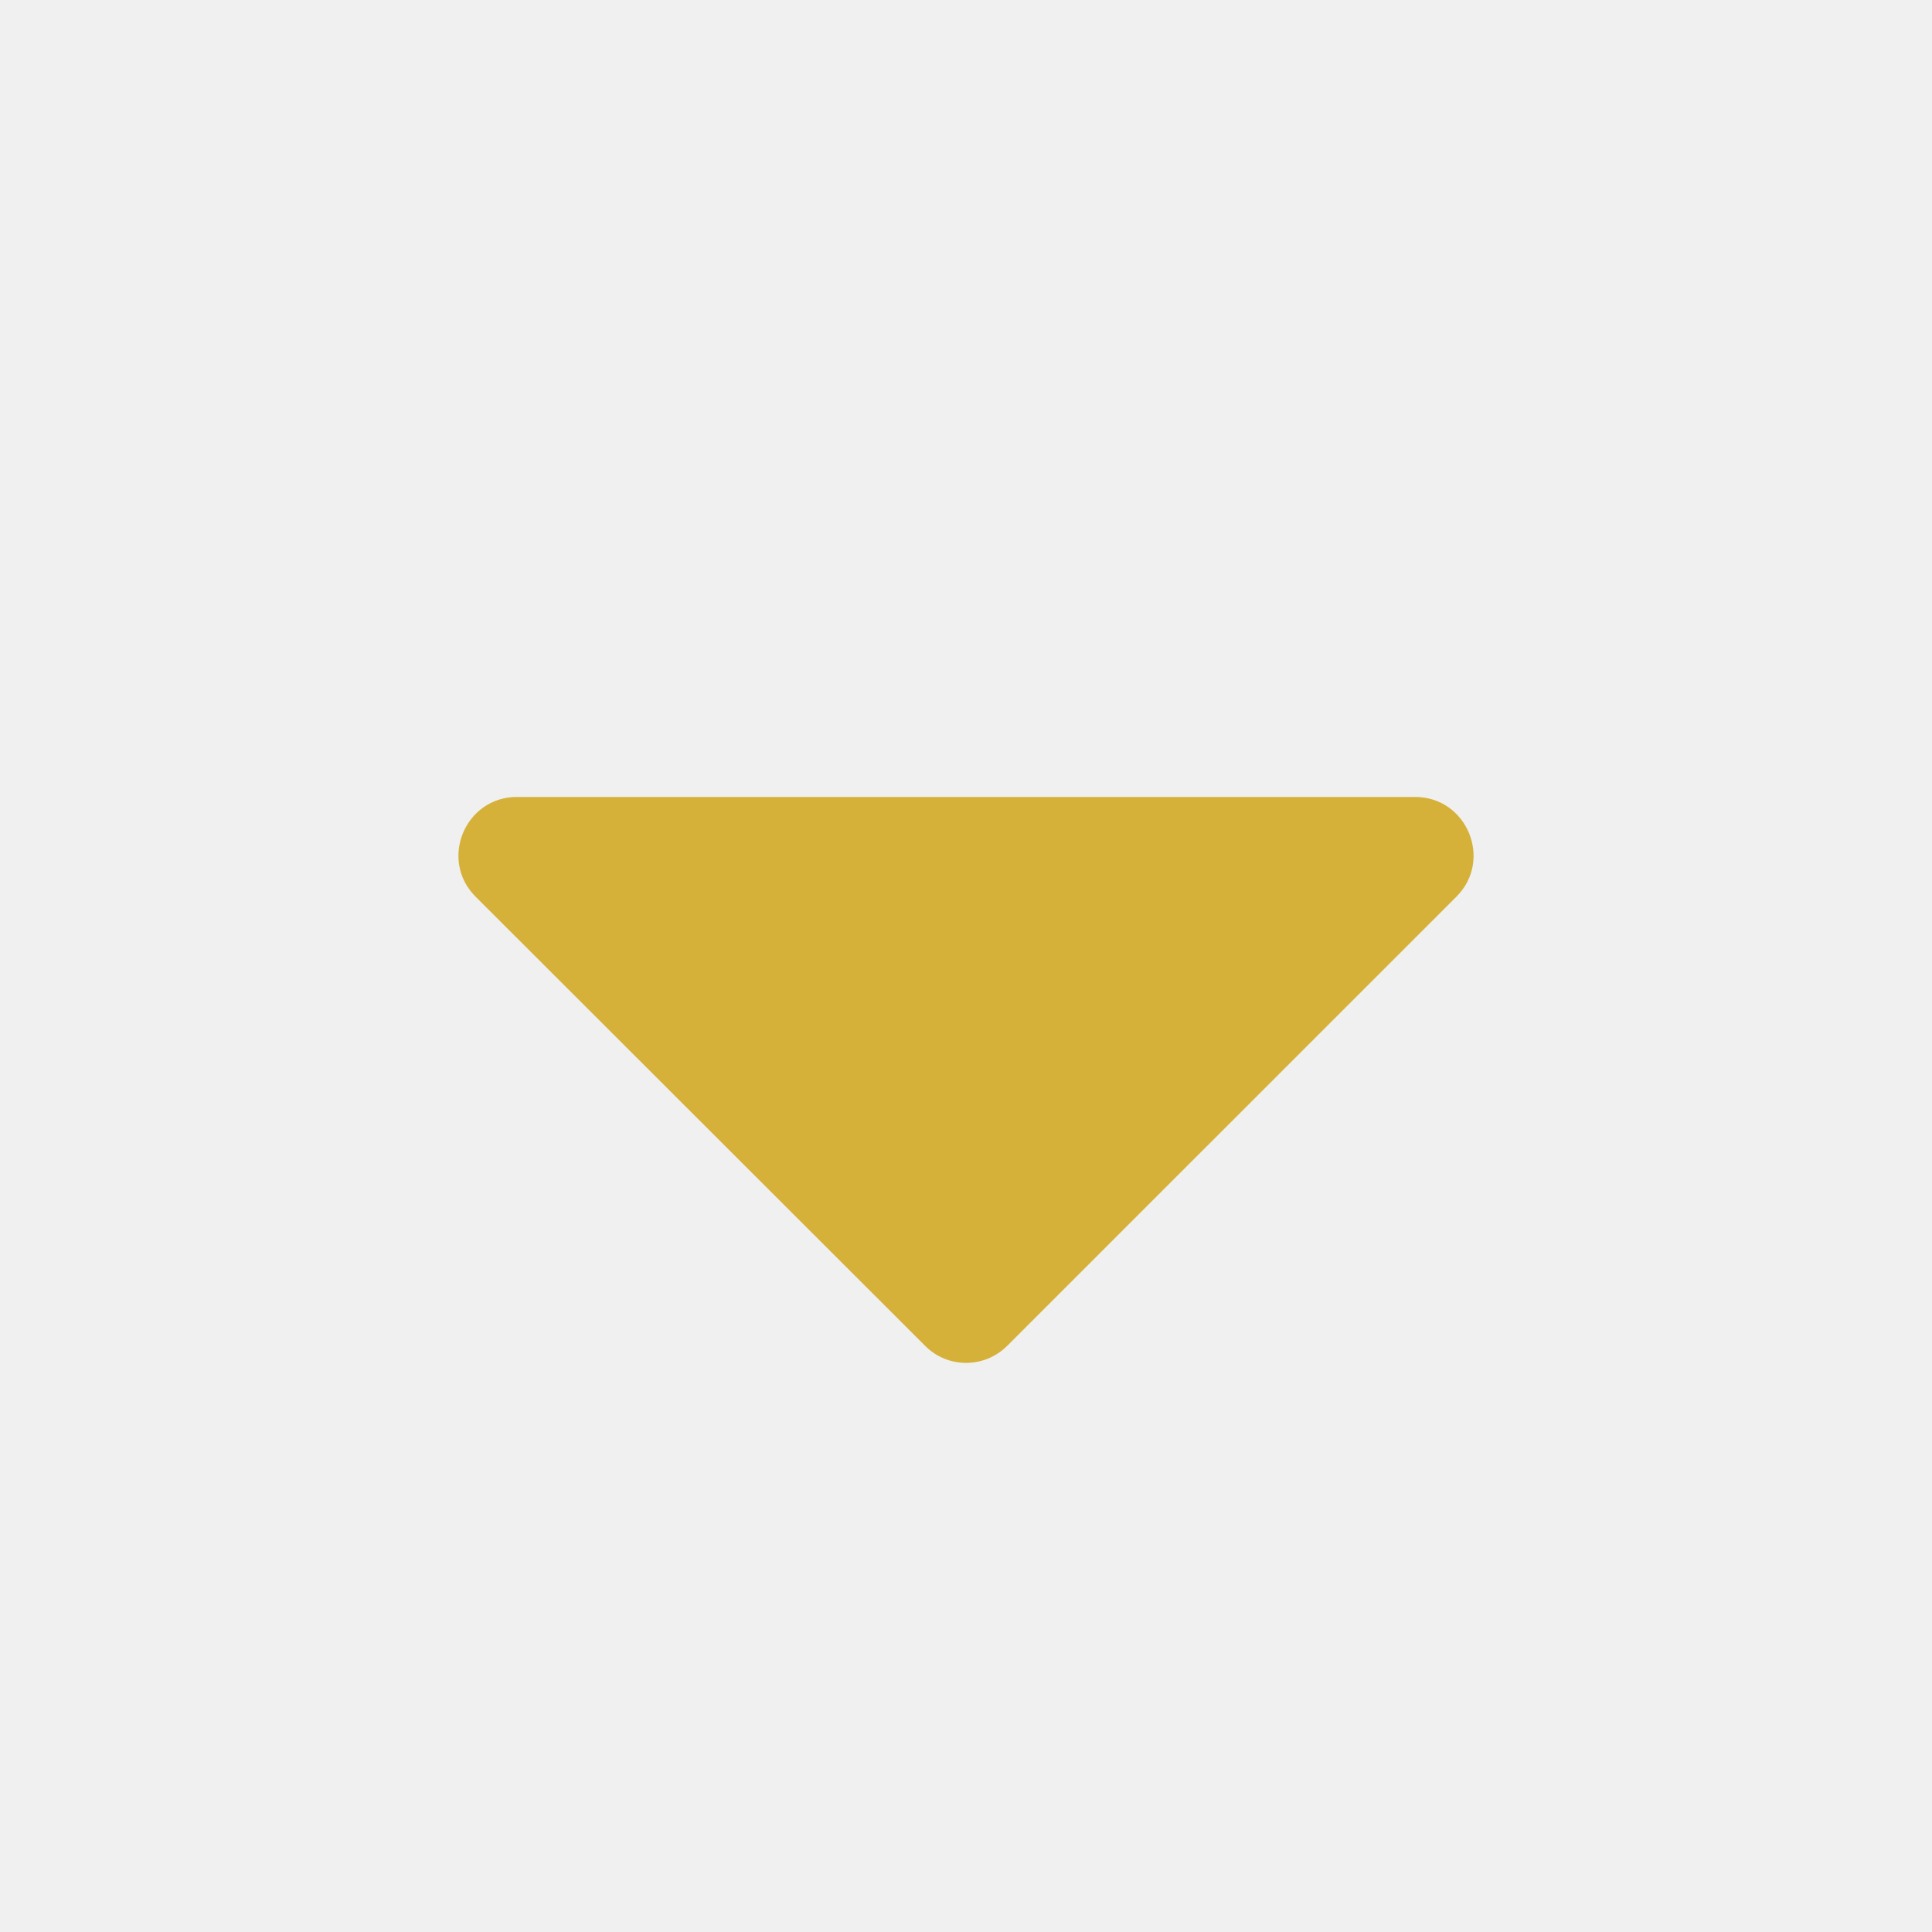
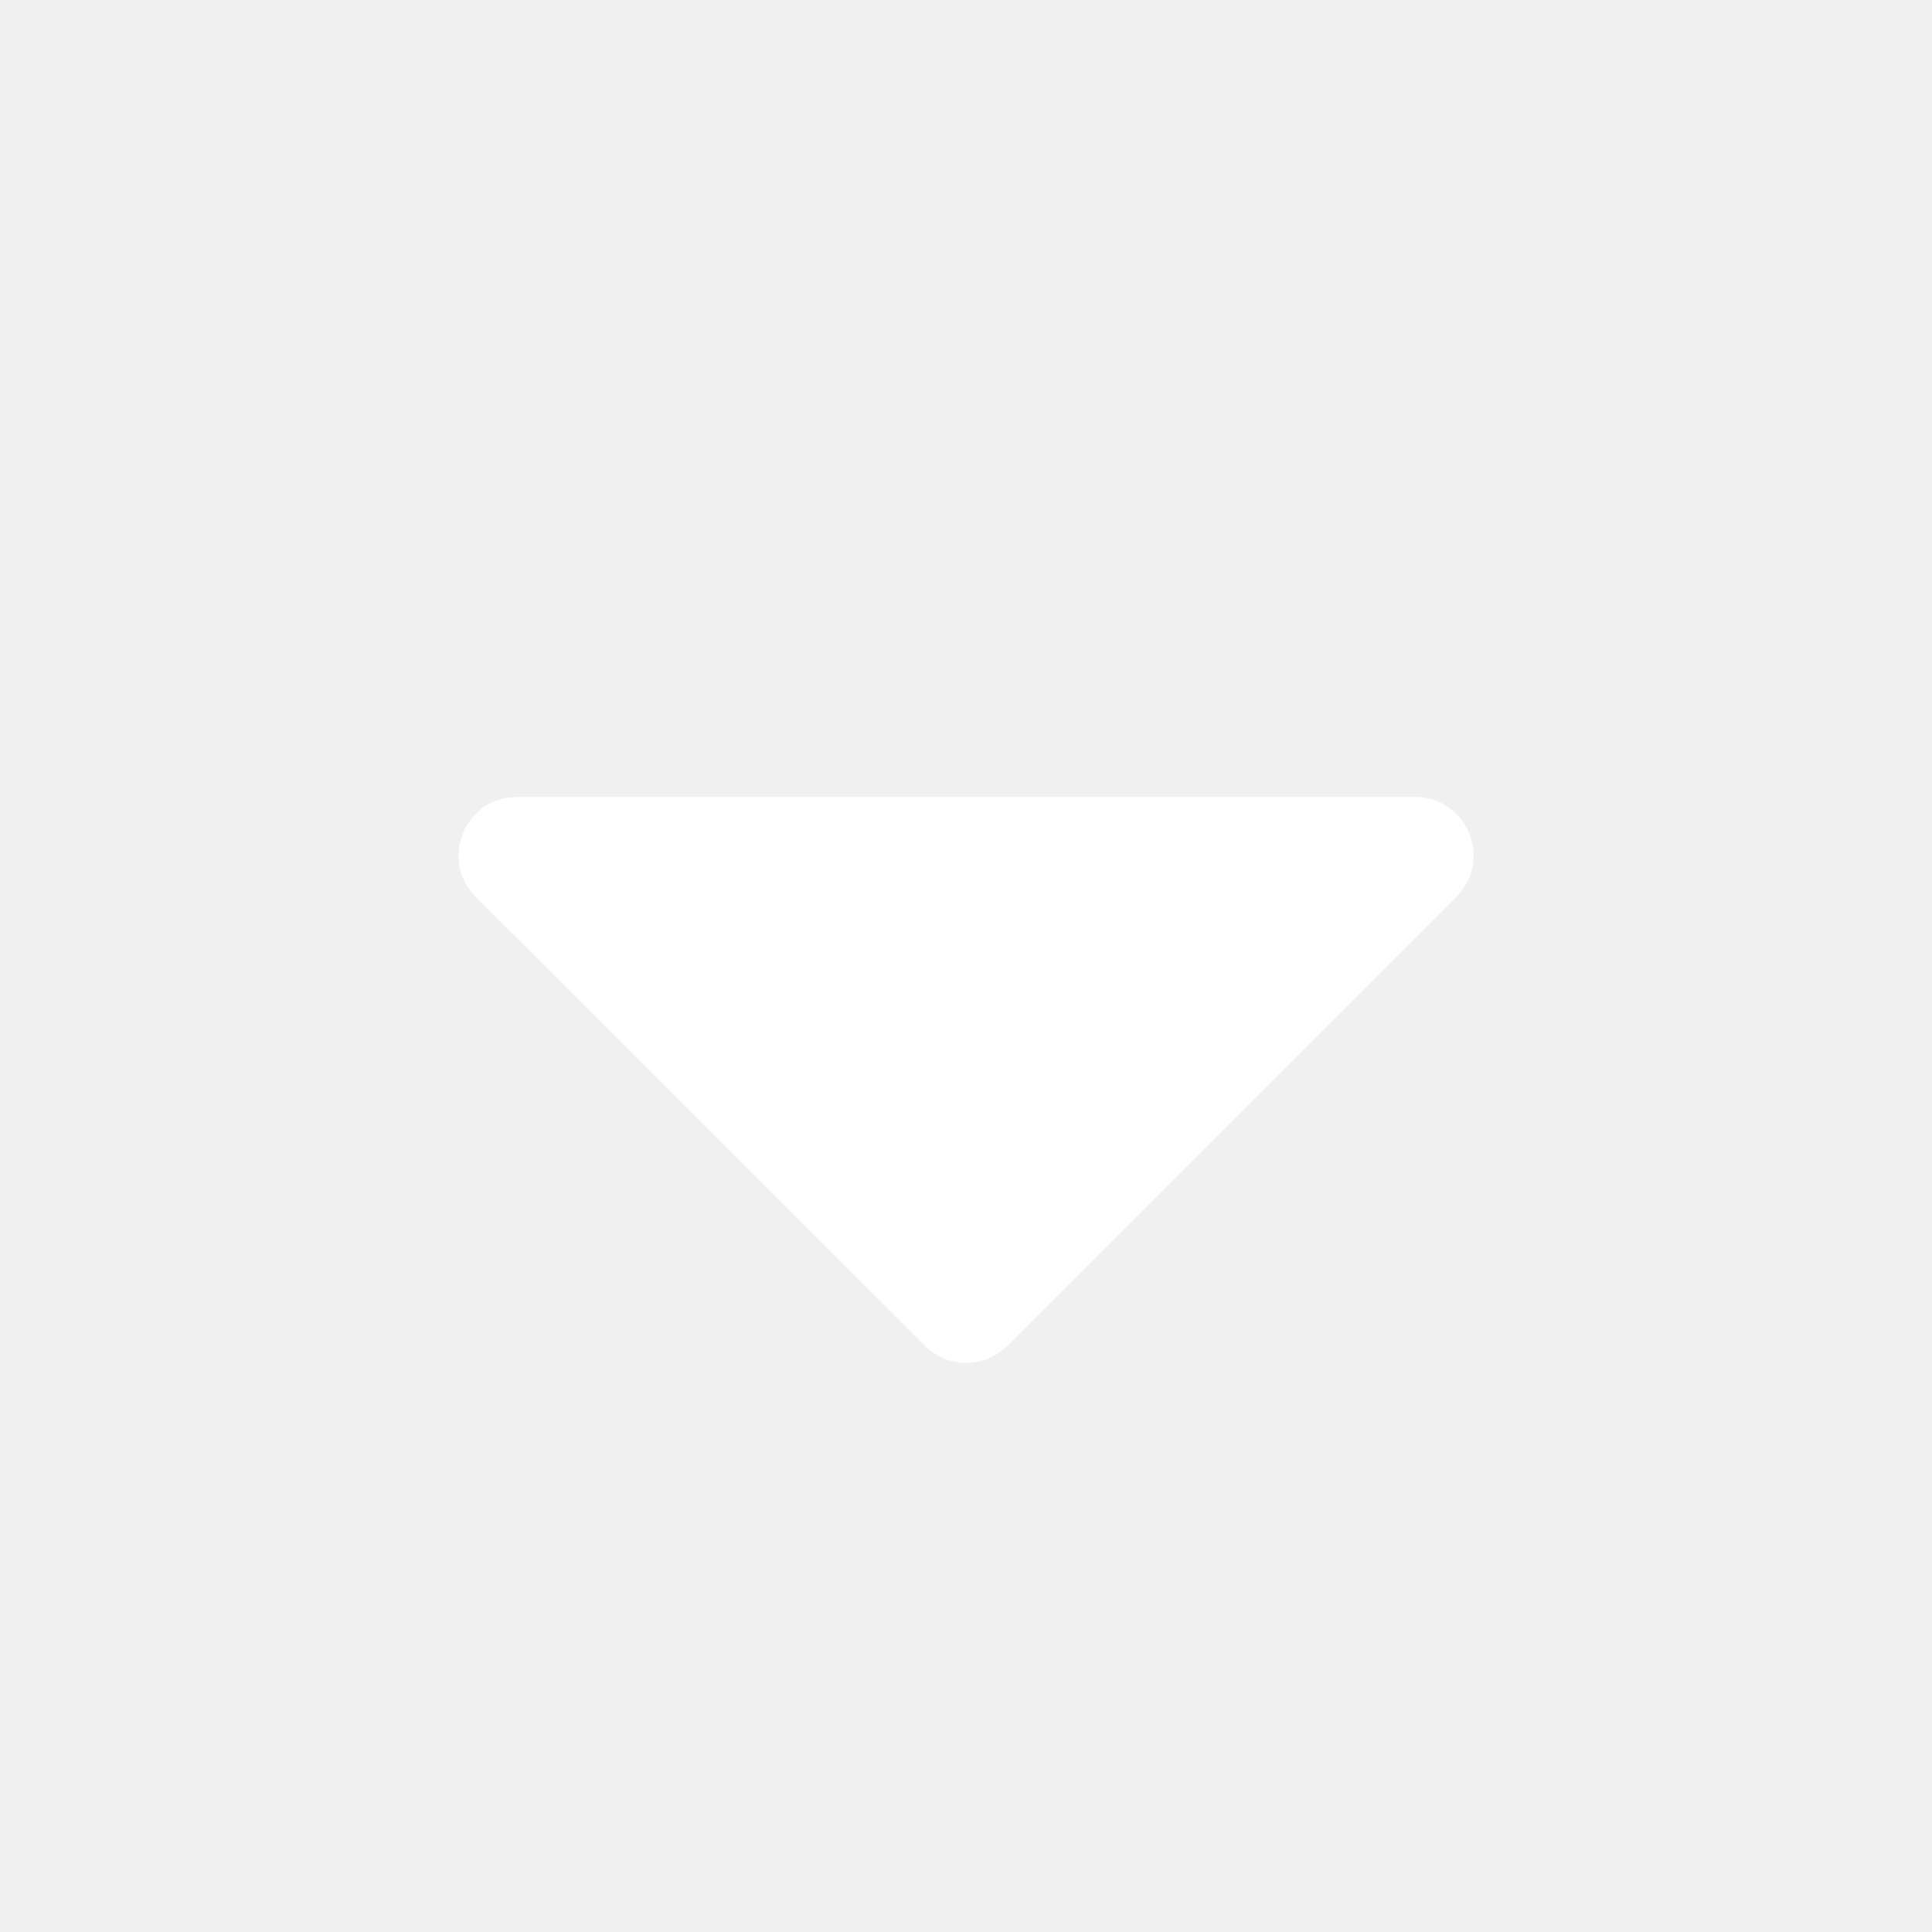
<svg xmlns="http://www.w3.org/2000/svg" width="30" height="30" viewBox="0 0 30 30" fill="none">
-   <path d="M22.615 13.924H22.615L15.642 20.896V20.896C15.286 21.253 14.713 21.25 14.365 20.898L14.363 20.896L7.385 13.924C7.385 13.924 7.385 13.924 7.385 13.924C7.385 13.924 7.385 13.924 7.385 13.924C6.815 13.354 7.219 12.375 8.027 12.375H21.973C22.781 12.375 23.185 13.354 22.615 13.924Z" fill="#D6B13A" />
+   <path d="M22.615 13.924H22.615L15.642 20.896V20.896C15.286 21.253 14.713 21.25 14.365 20.898L14.363 20.896L7.385 13.924C7.385 13.924 7.385 13.924 7.385 13.924C7.385 13.924 7.385 13.924 7.385 13.924C6.815 13.354 7.219 12.375 8.027 12.375H21.973C22.781 12.375 23.185 13.354 22.615 13.924Z" fill="white" />
</svg>
